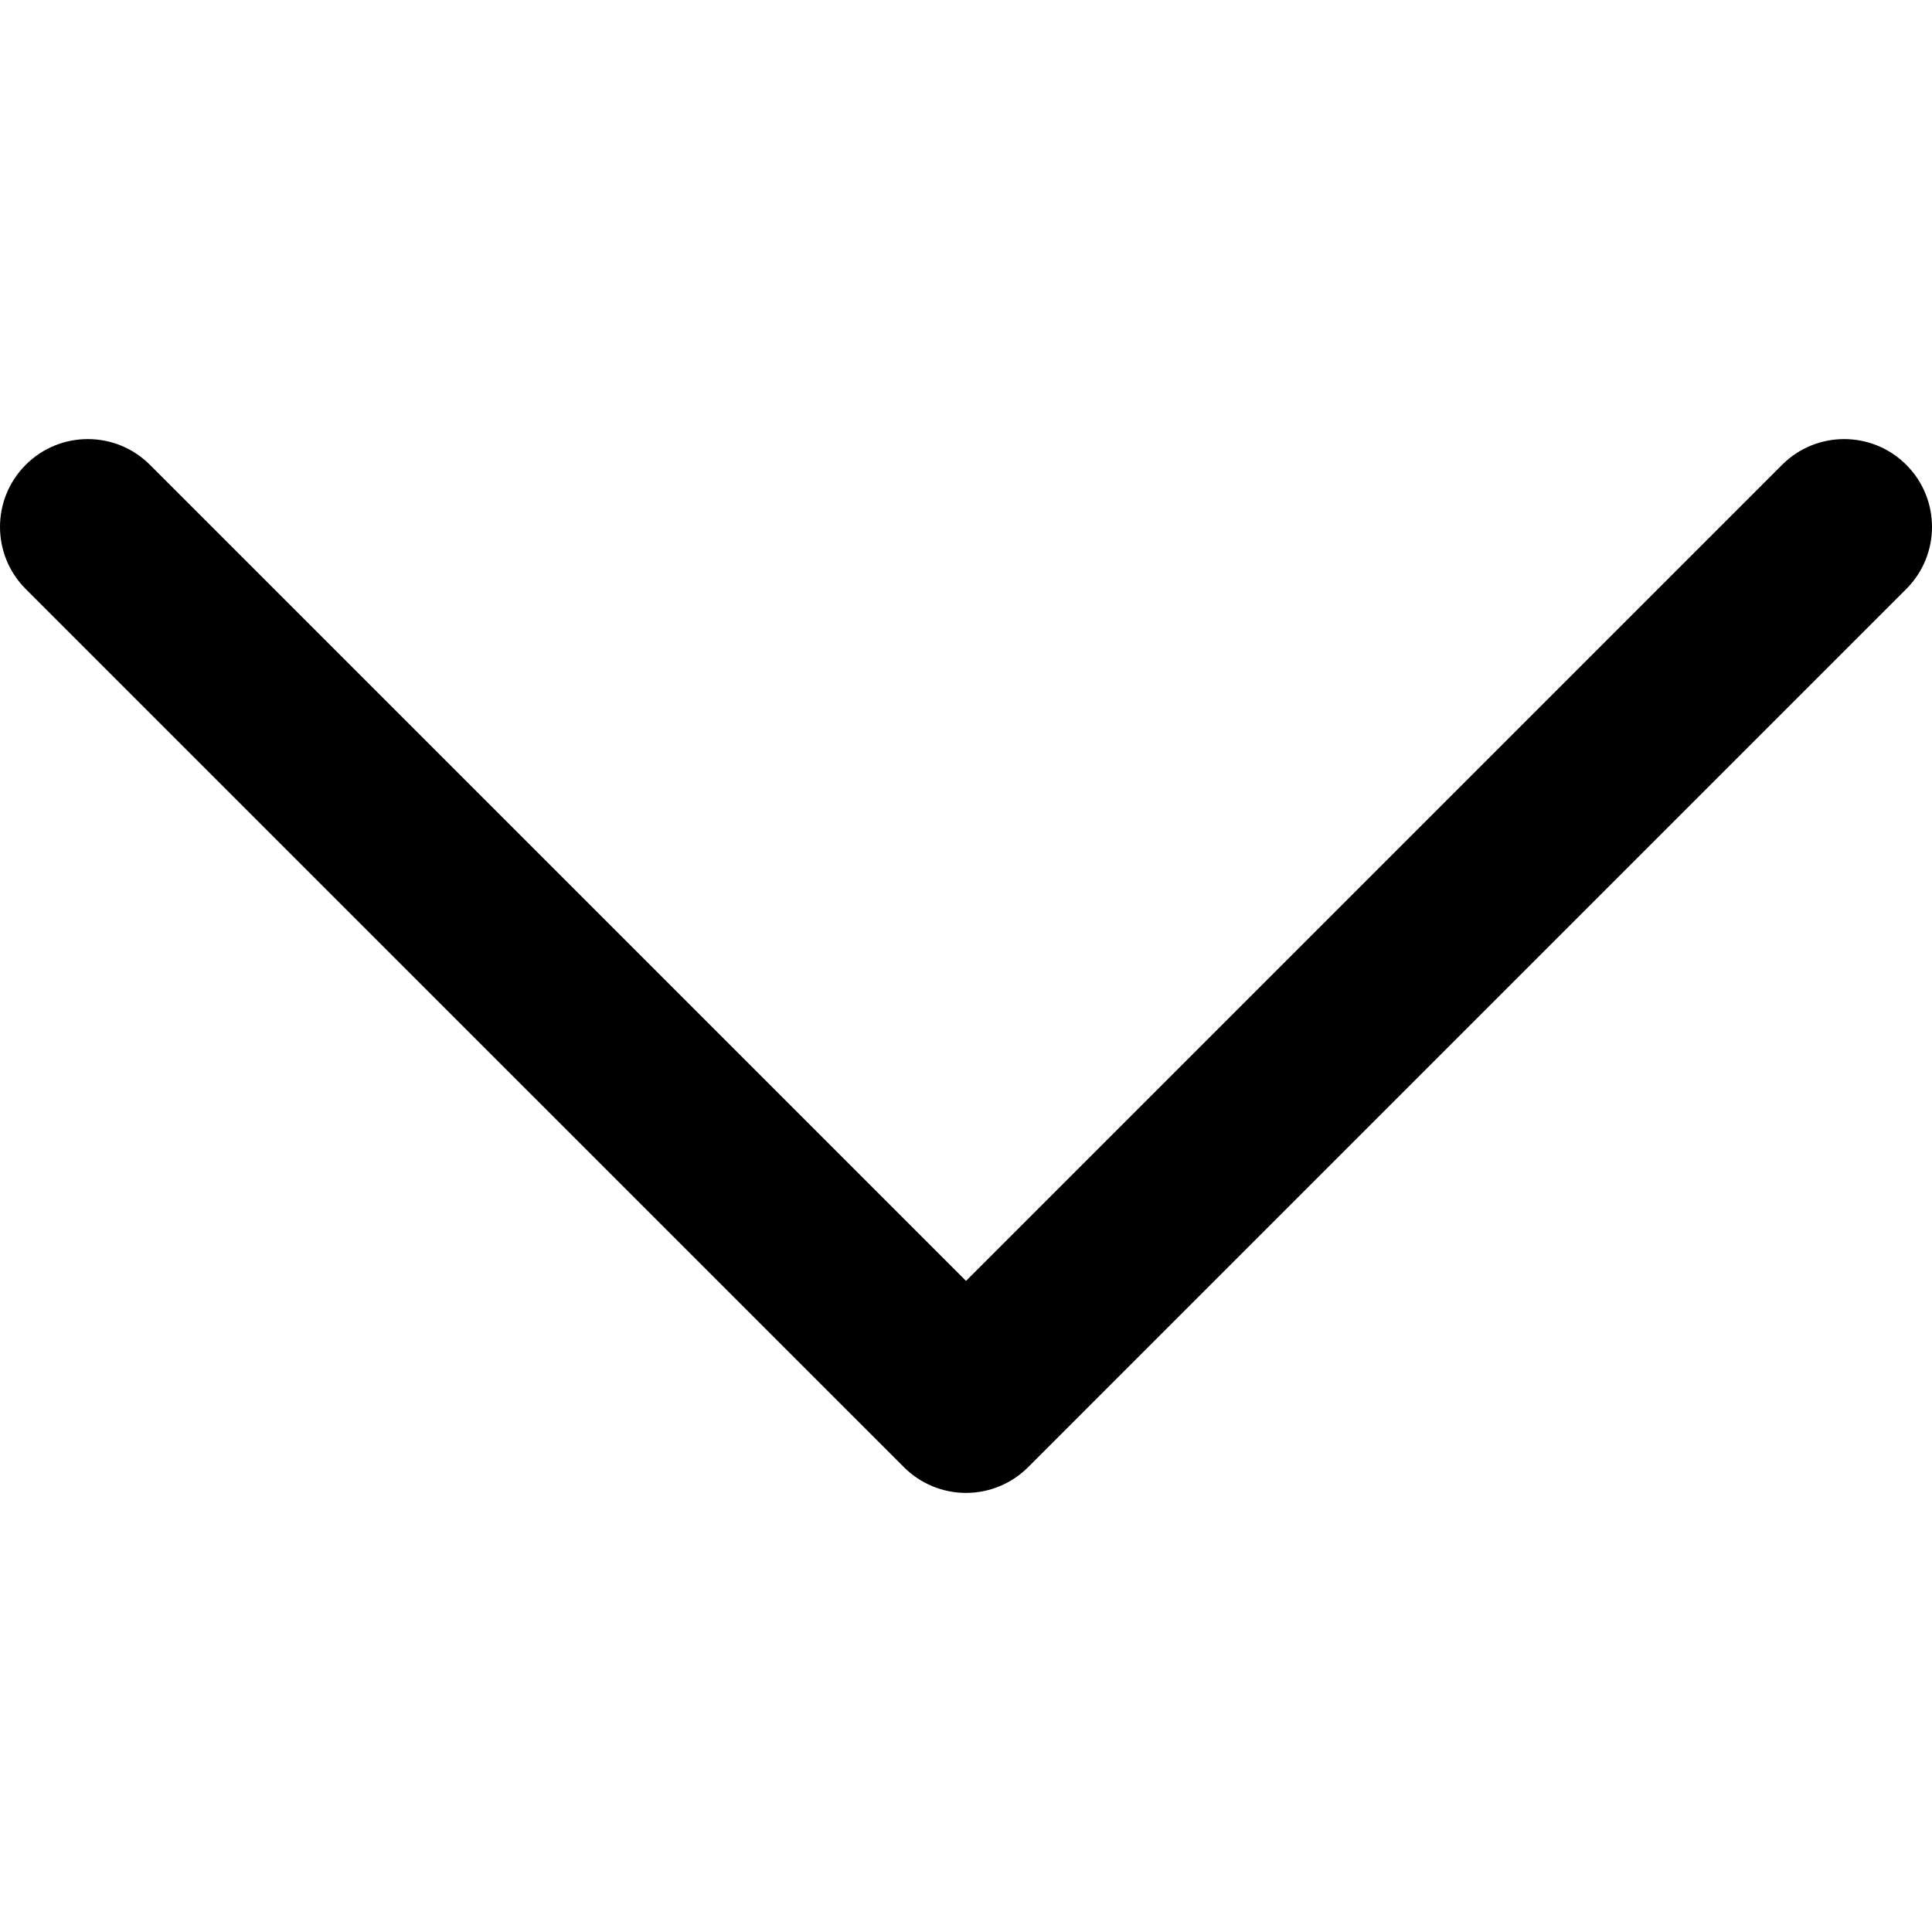
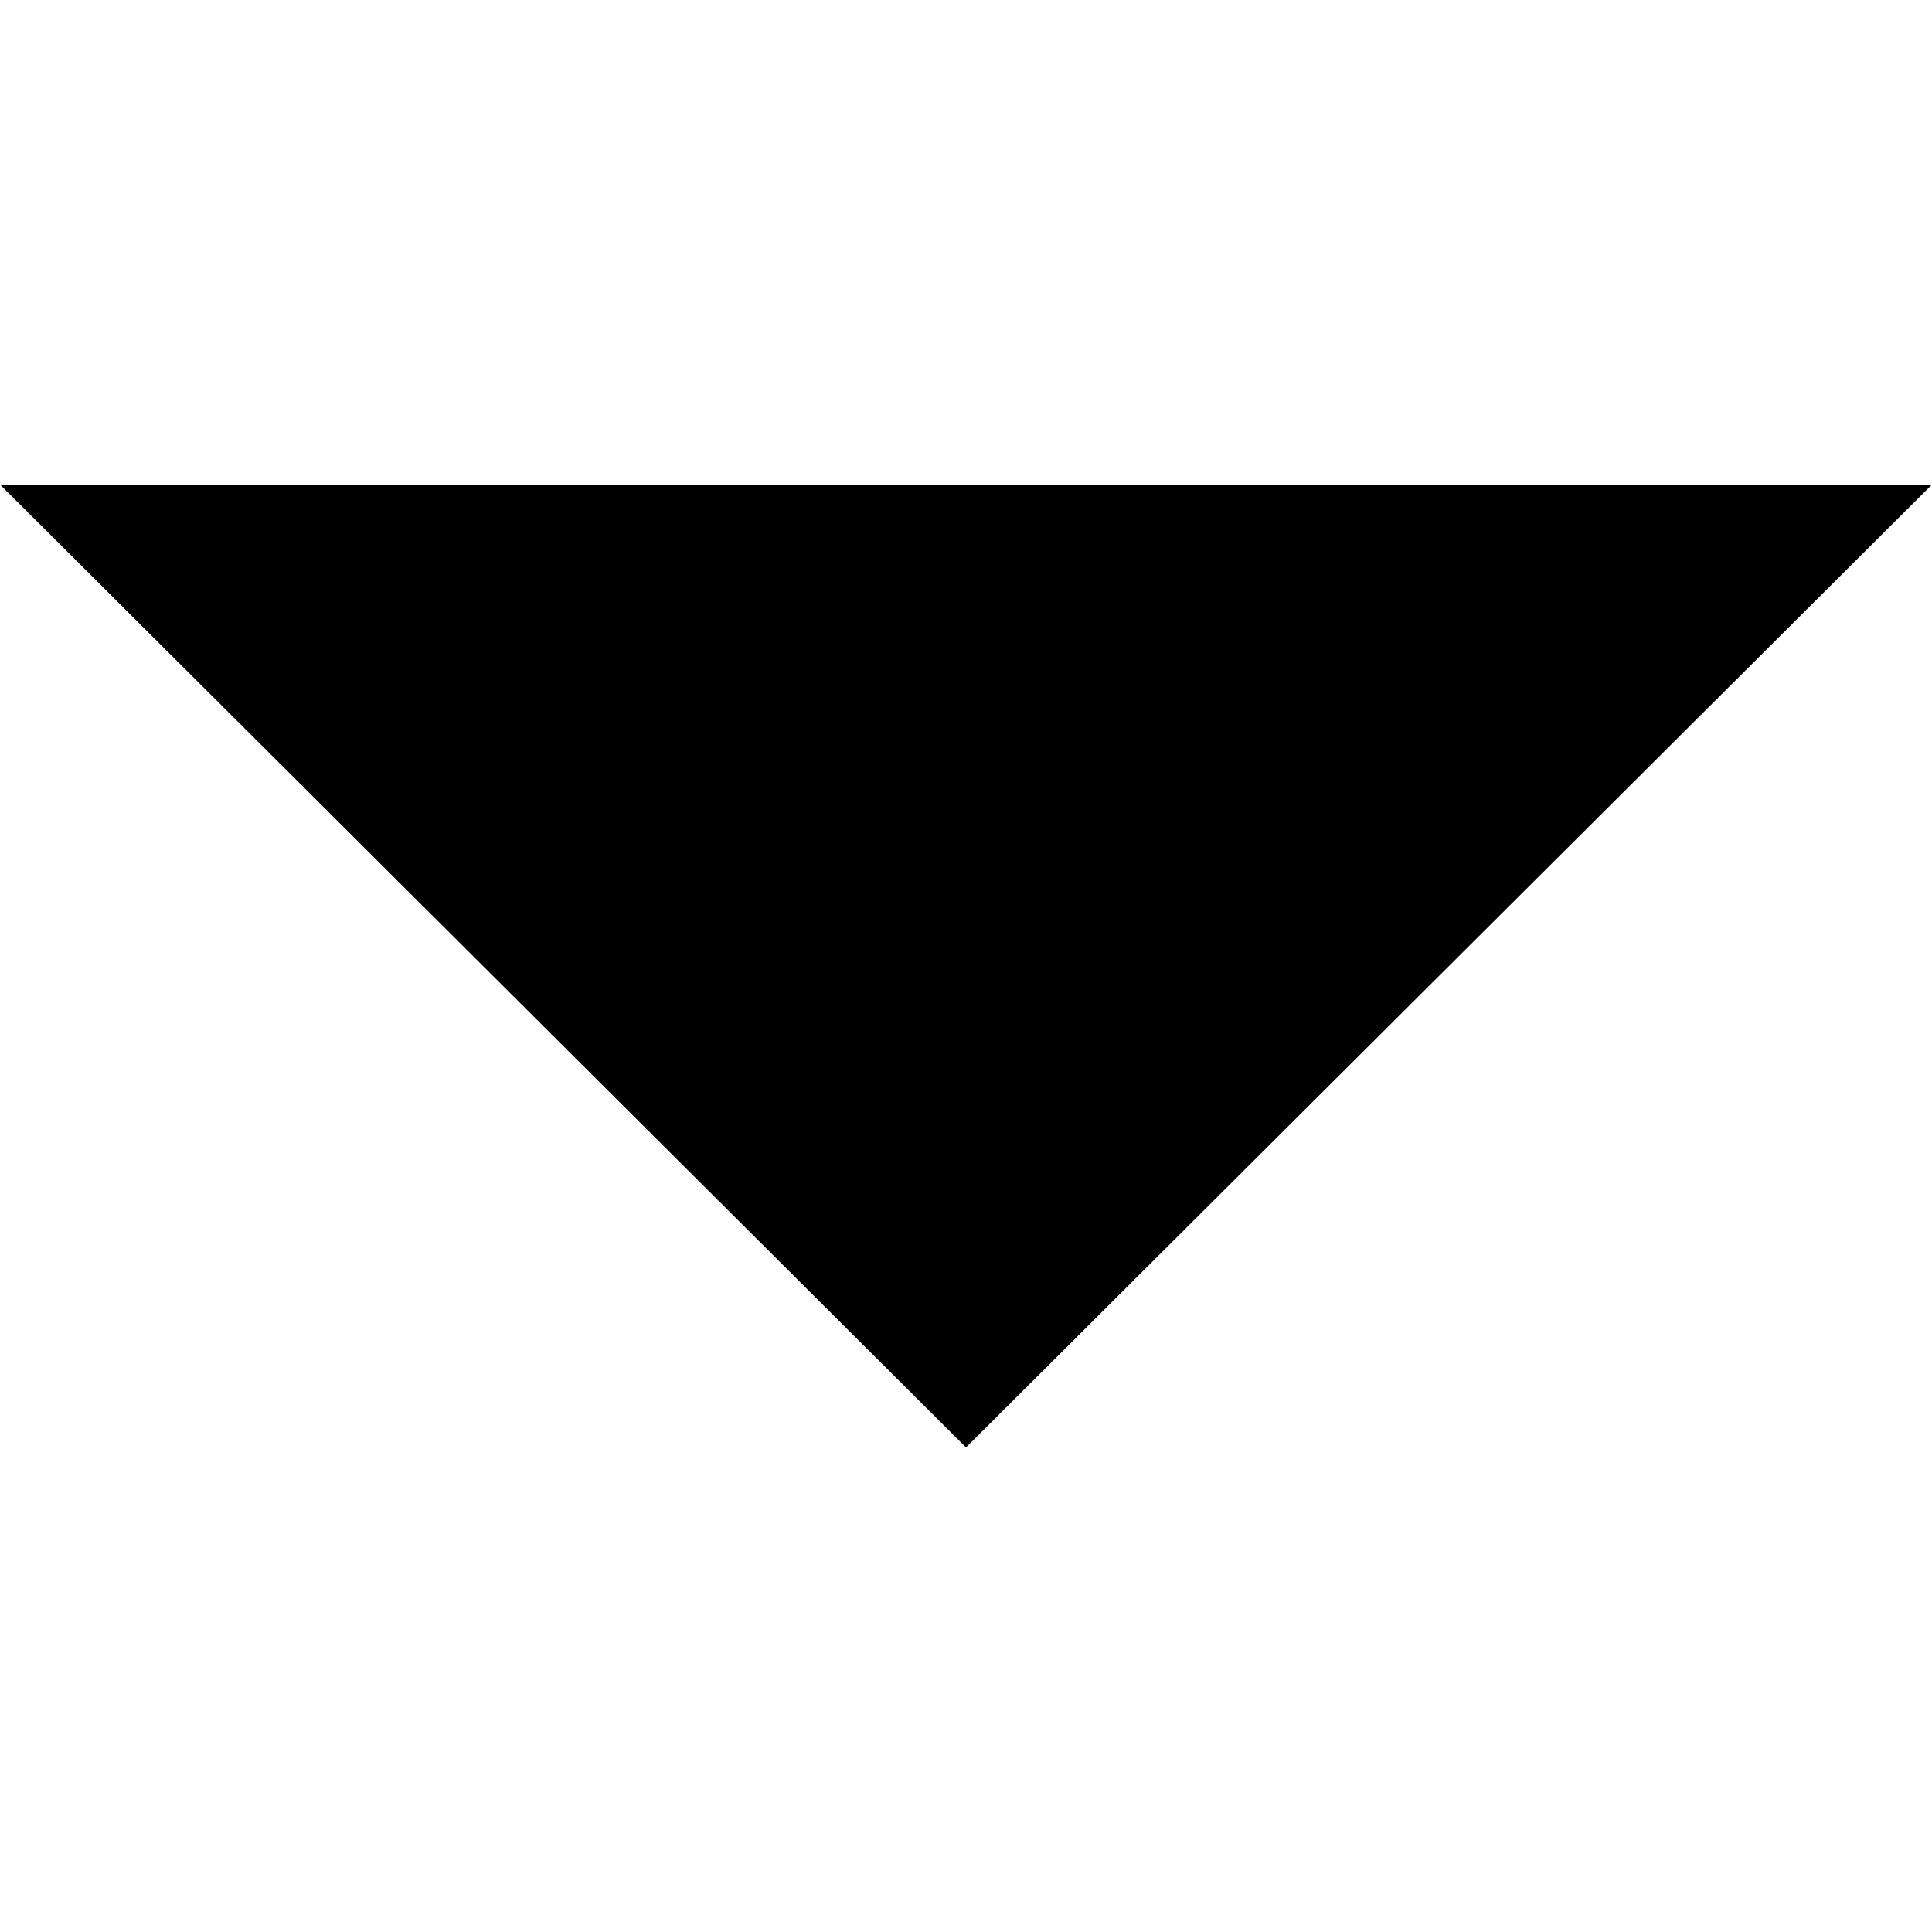
- <svg xmlns="http://www.w3.org/2000/svg" fill="#000000" height="800px" width="800px" version="1.1" id="Layer_1" viewBox="0 0 330 330" xml:space="preserve">
-   <path id="XMLID_225_" d="M325.607,79.393c-5.857-5.857-15.355-5.858-21.213,0.001l-139.39,139.393L25.607,79.393  c-5.857-5.857-15.355-5.858-21.213,0.001c-5.858,5.858-5.858,15.355,0,21.213l150.004,150c2.813,2.813,6.628,4.393,10.606,4.393  s7.794-1.581,10.606-4.394l149.996-150C331.465,94.749,331.465,85.251,325.607,79.393z" />
+ <svg xmlns="http://www.w3.org/2000/svg" fill="#000000" height="800px" width="800px" version="1.1" id="Layer_1" viewBox="0 0 386.257 386.257" xml:space="preserve">
+   <polygon points="0,96.879 193.129,289.379 386.257,96.879 " />
</svg>
